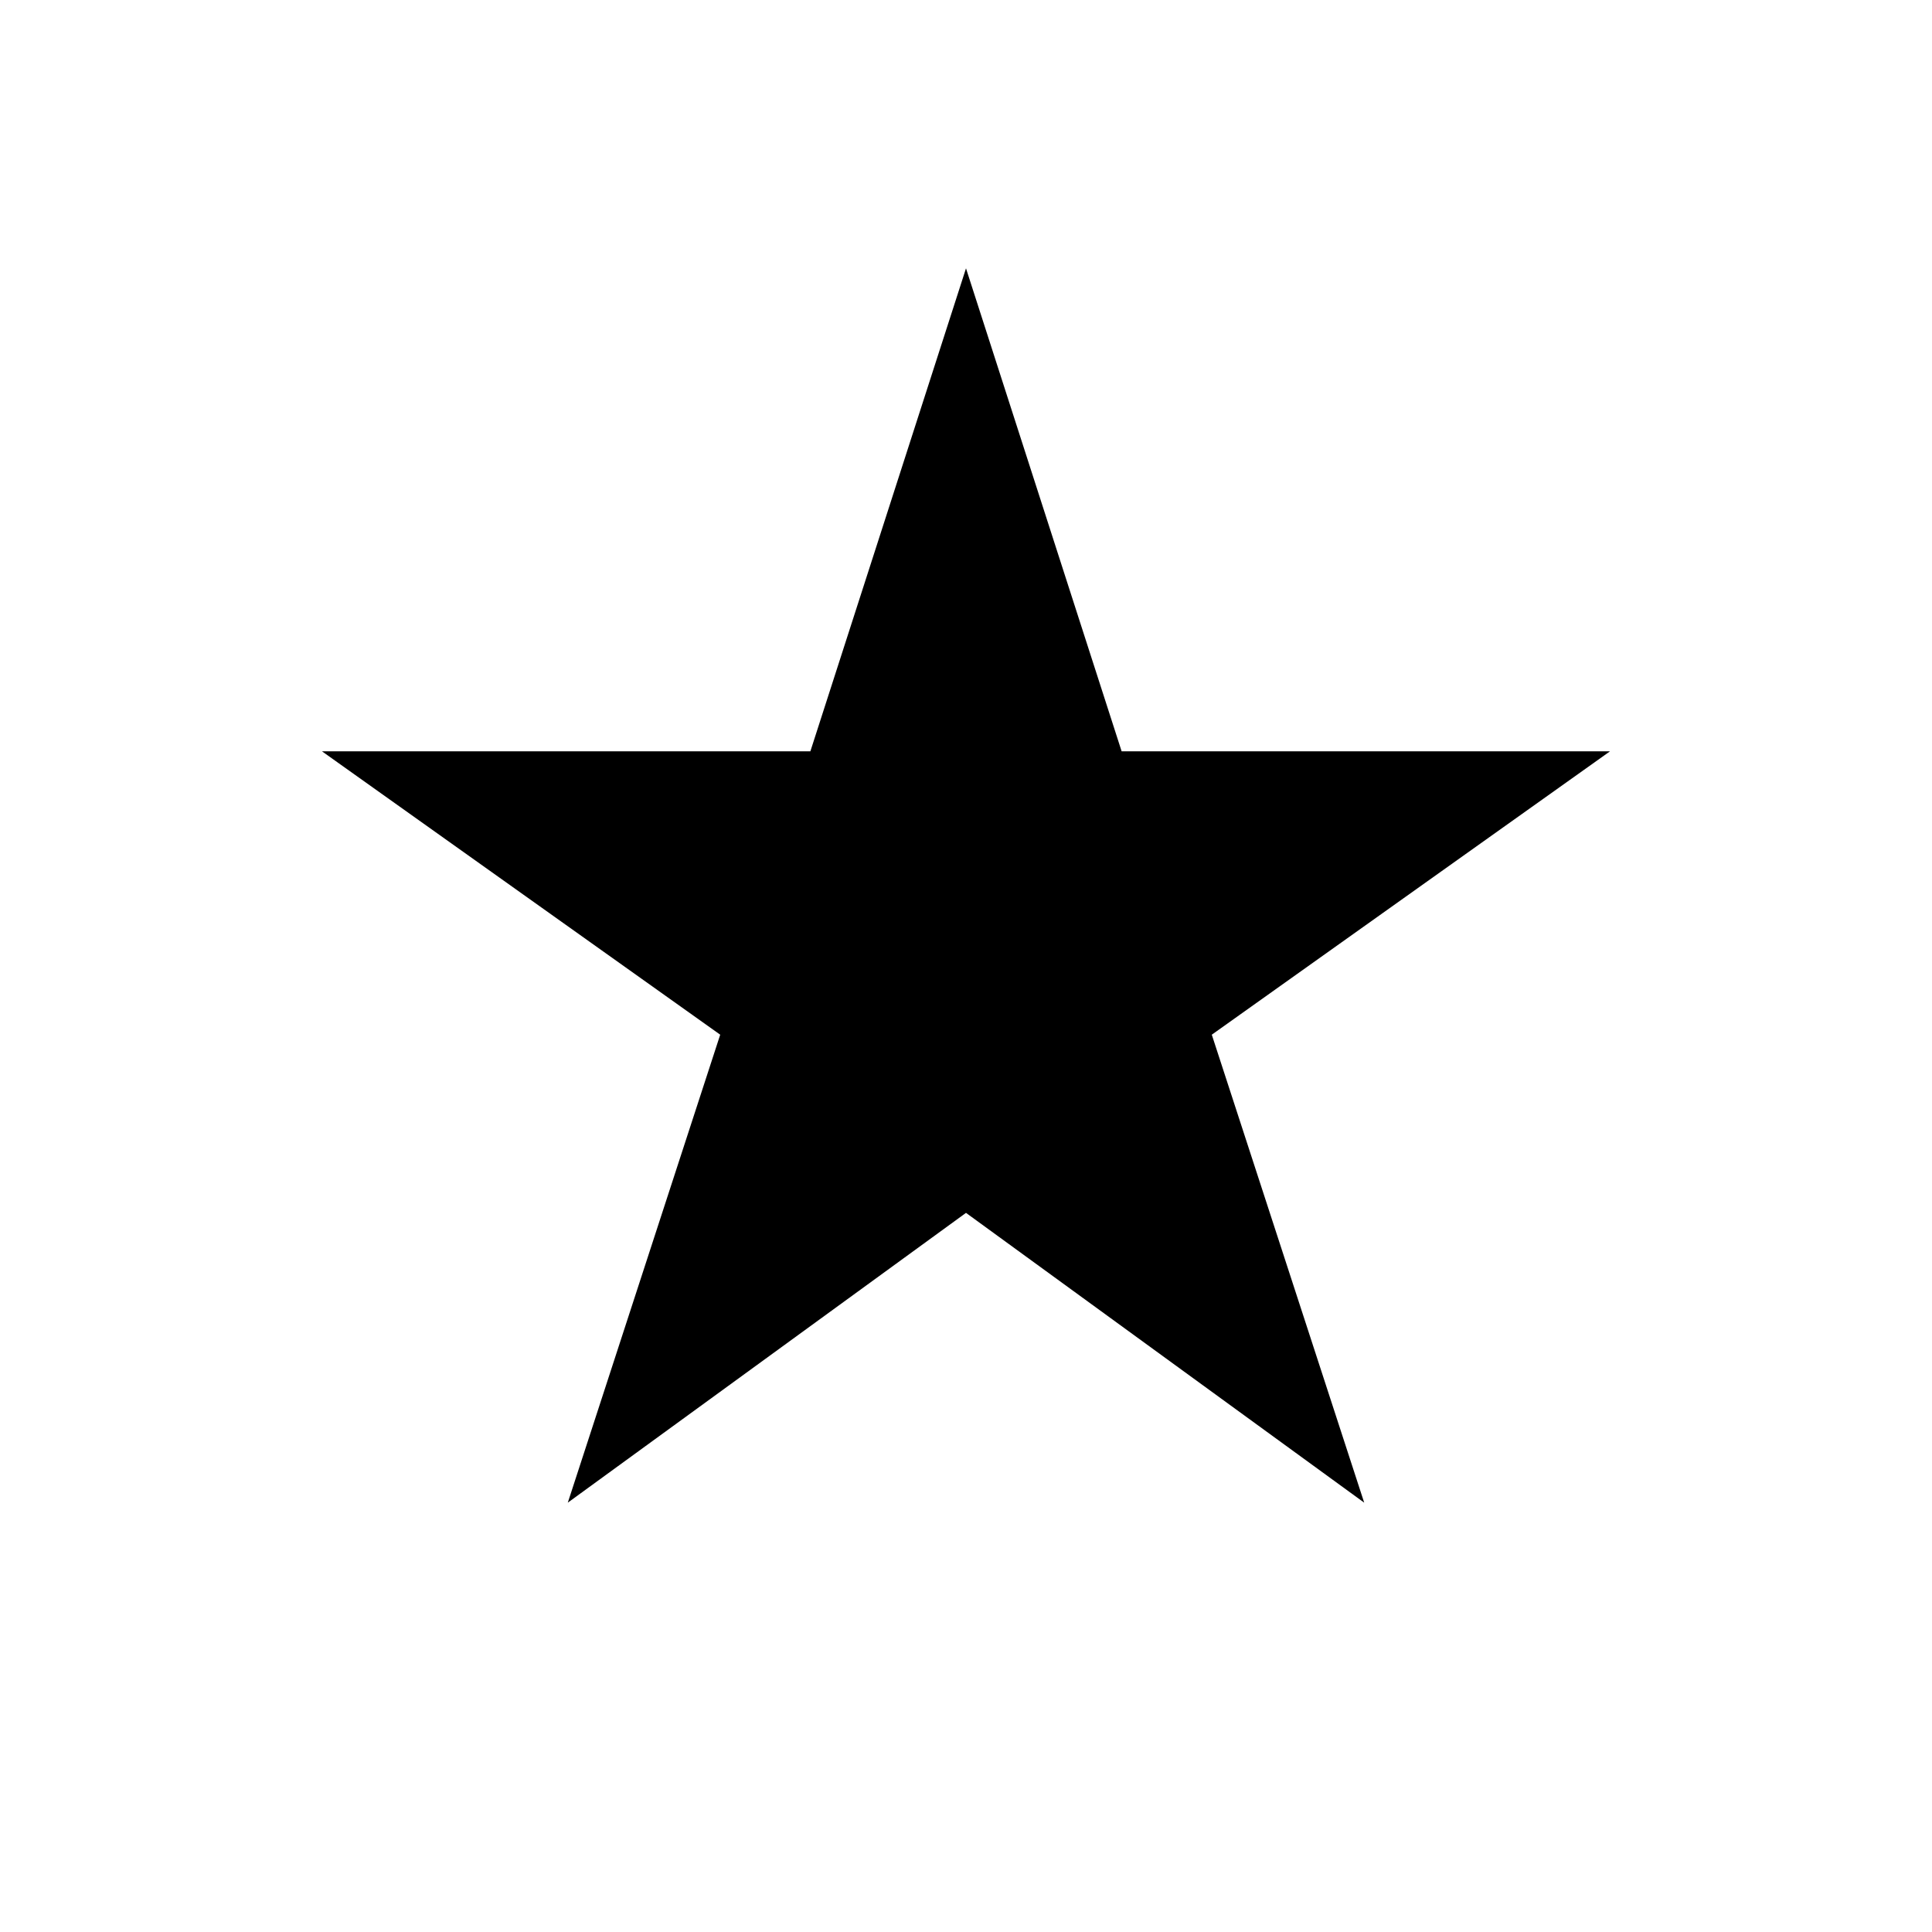
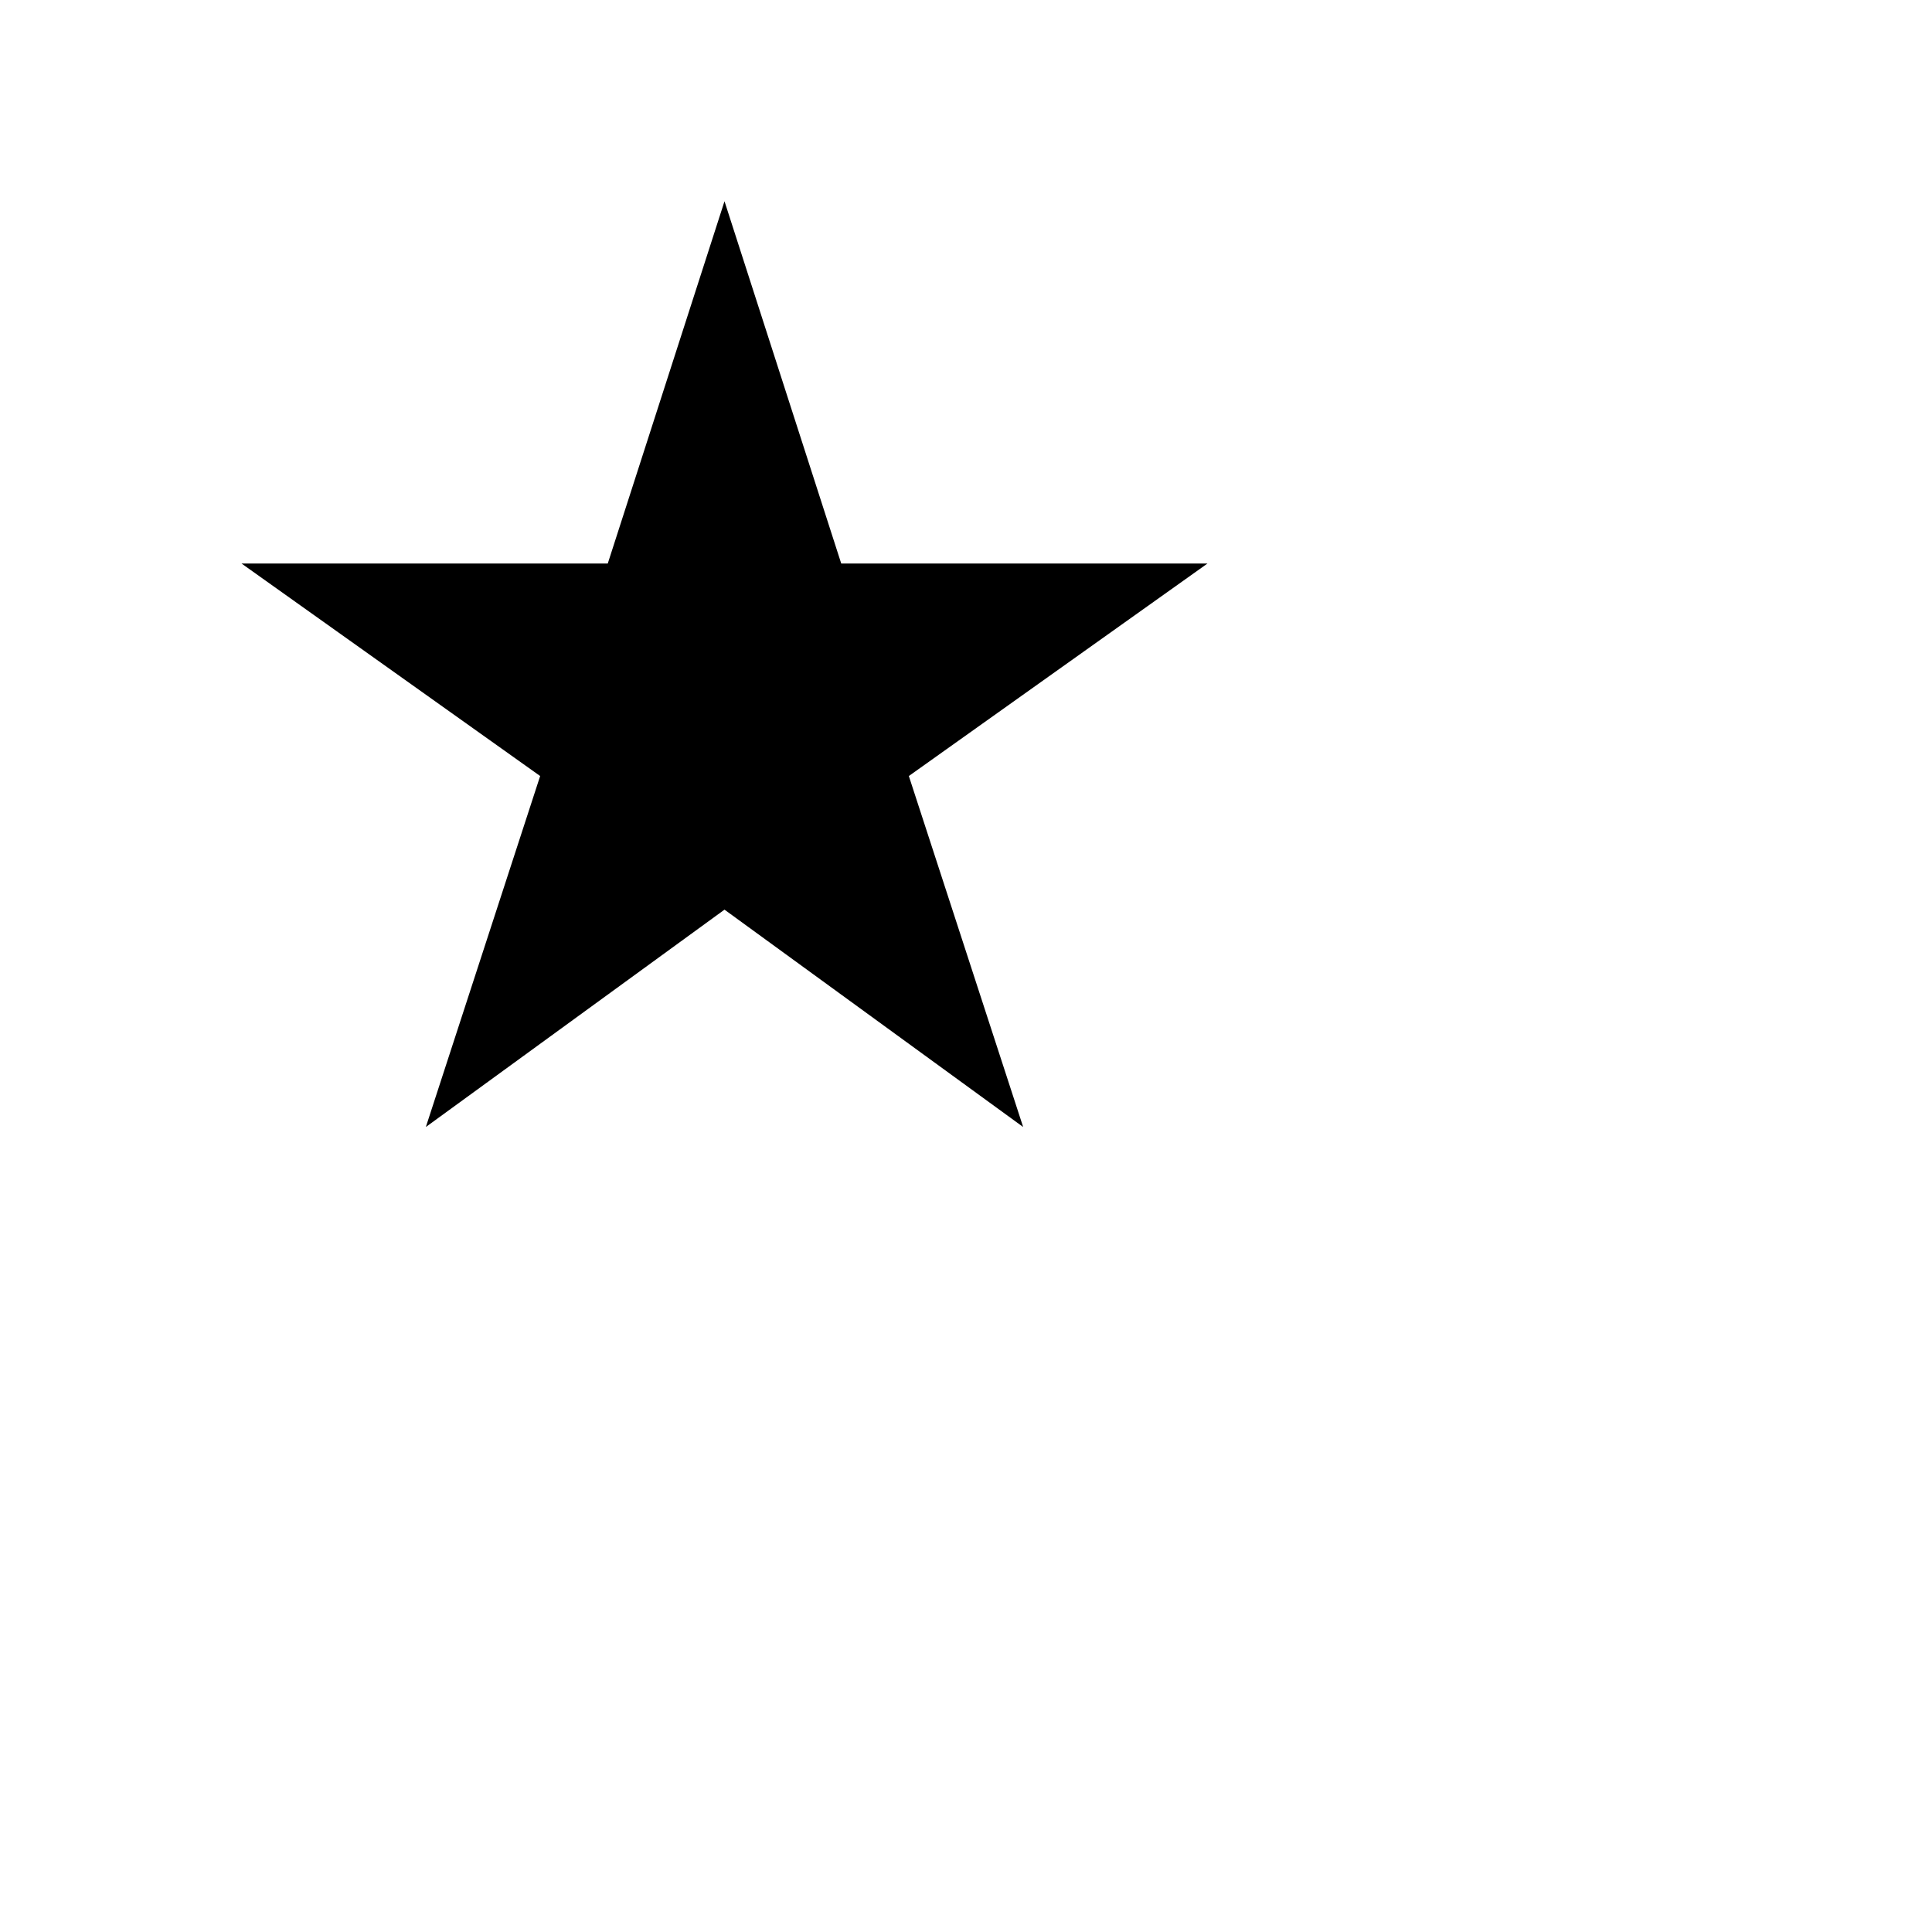
- <svg xmlns="http://www.w3.org/2000/svg" width="18" height="18" viewBox="0 0 18 18">
+ <svg xmlns="http://www.w3.org/2000/svg" width="18" height="18" viewBox="0 0 24 24">
  <path fill="none" d="M0 0h18v18H0V0z" />
  <path d="M9 11.3l3.71 2.7-1.42-4.36L15 7h-4.55L9 2.5 7.55 7H3l3.71 2.64L5.29 14 9 11.3z" />
</svg>
